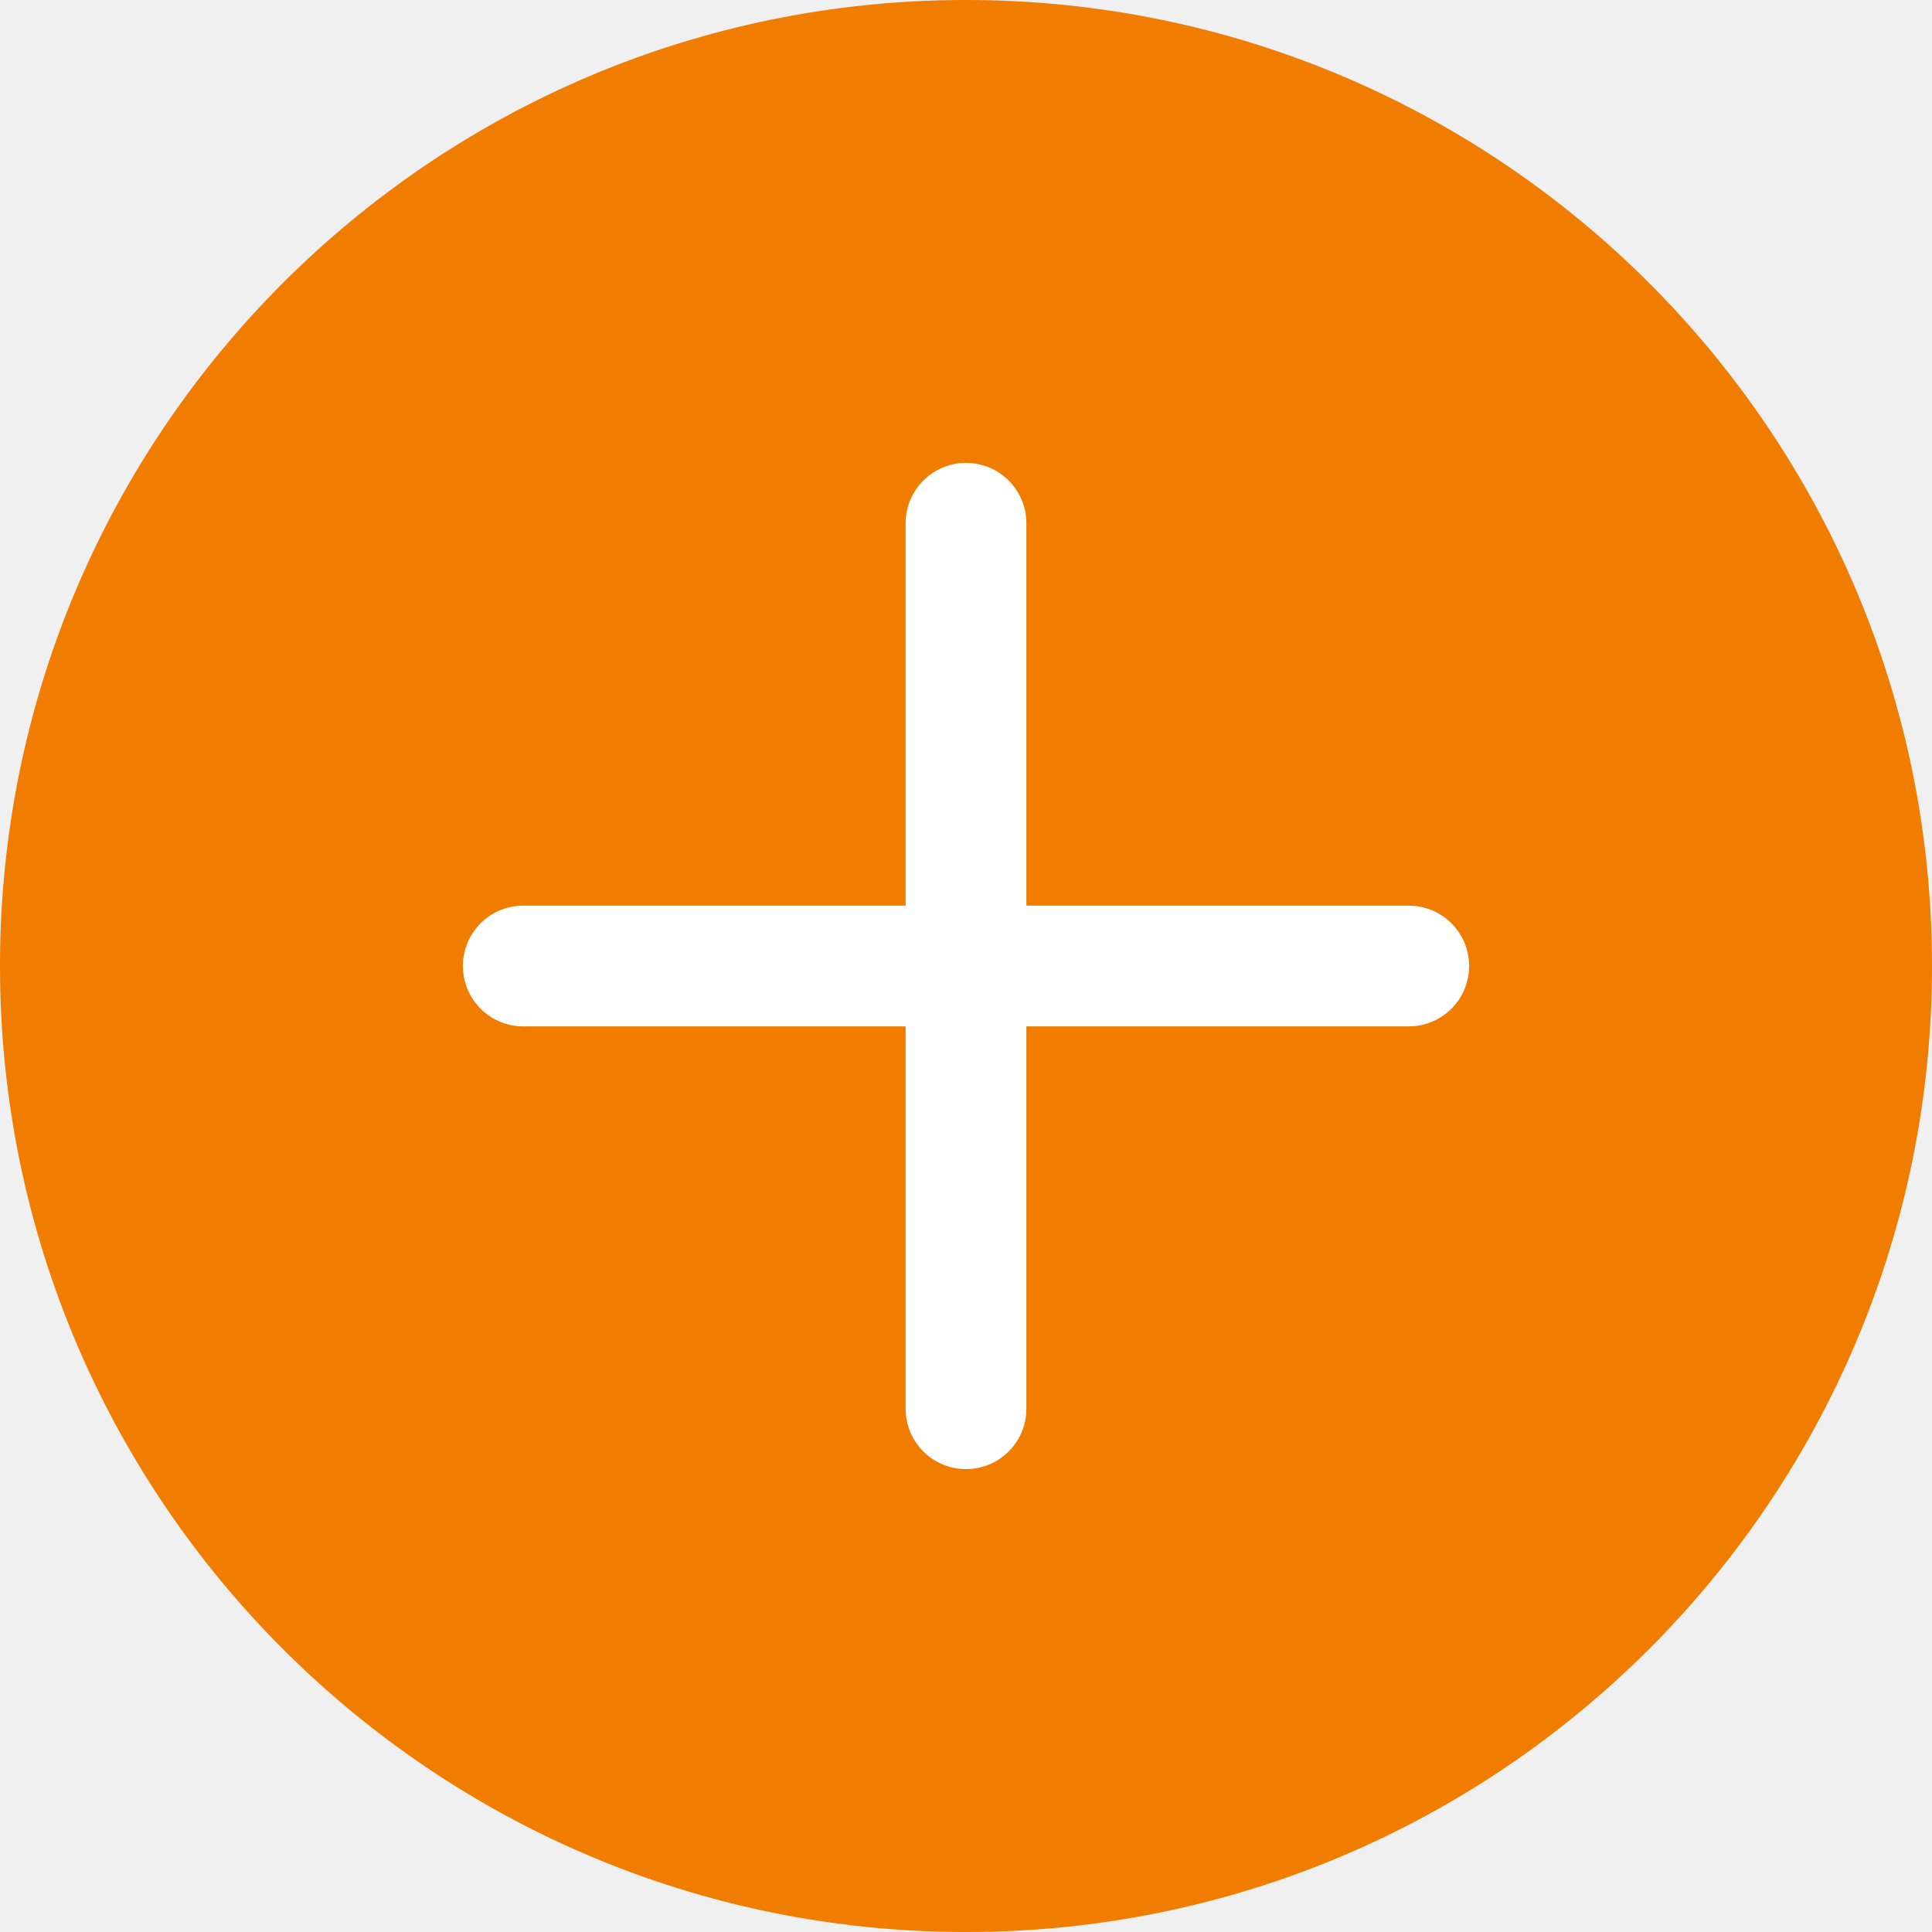
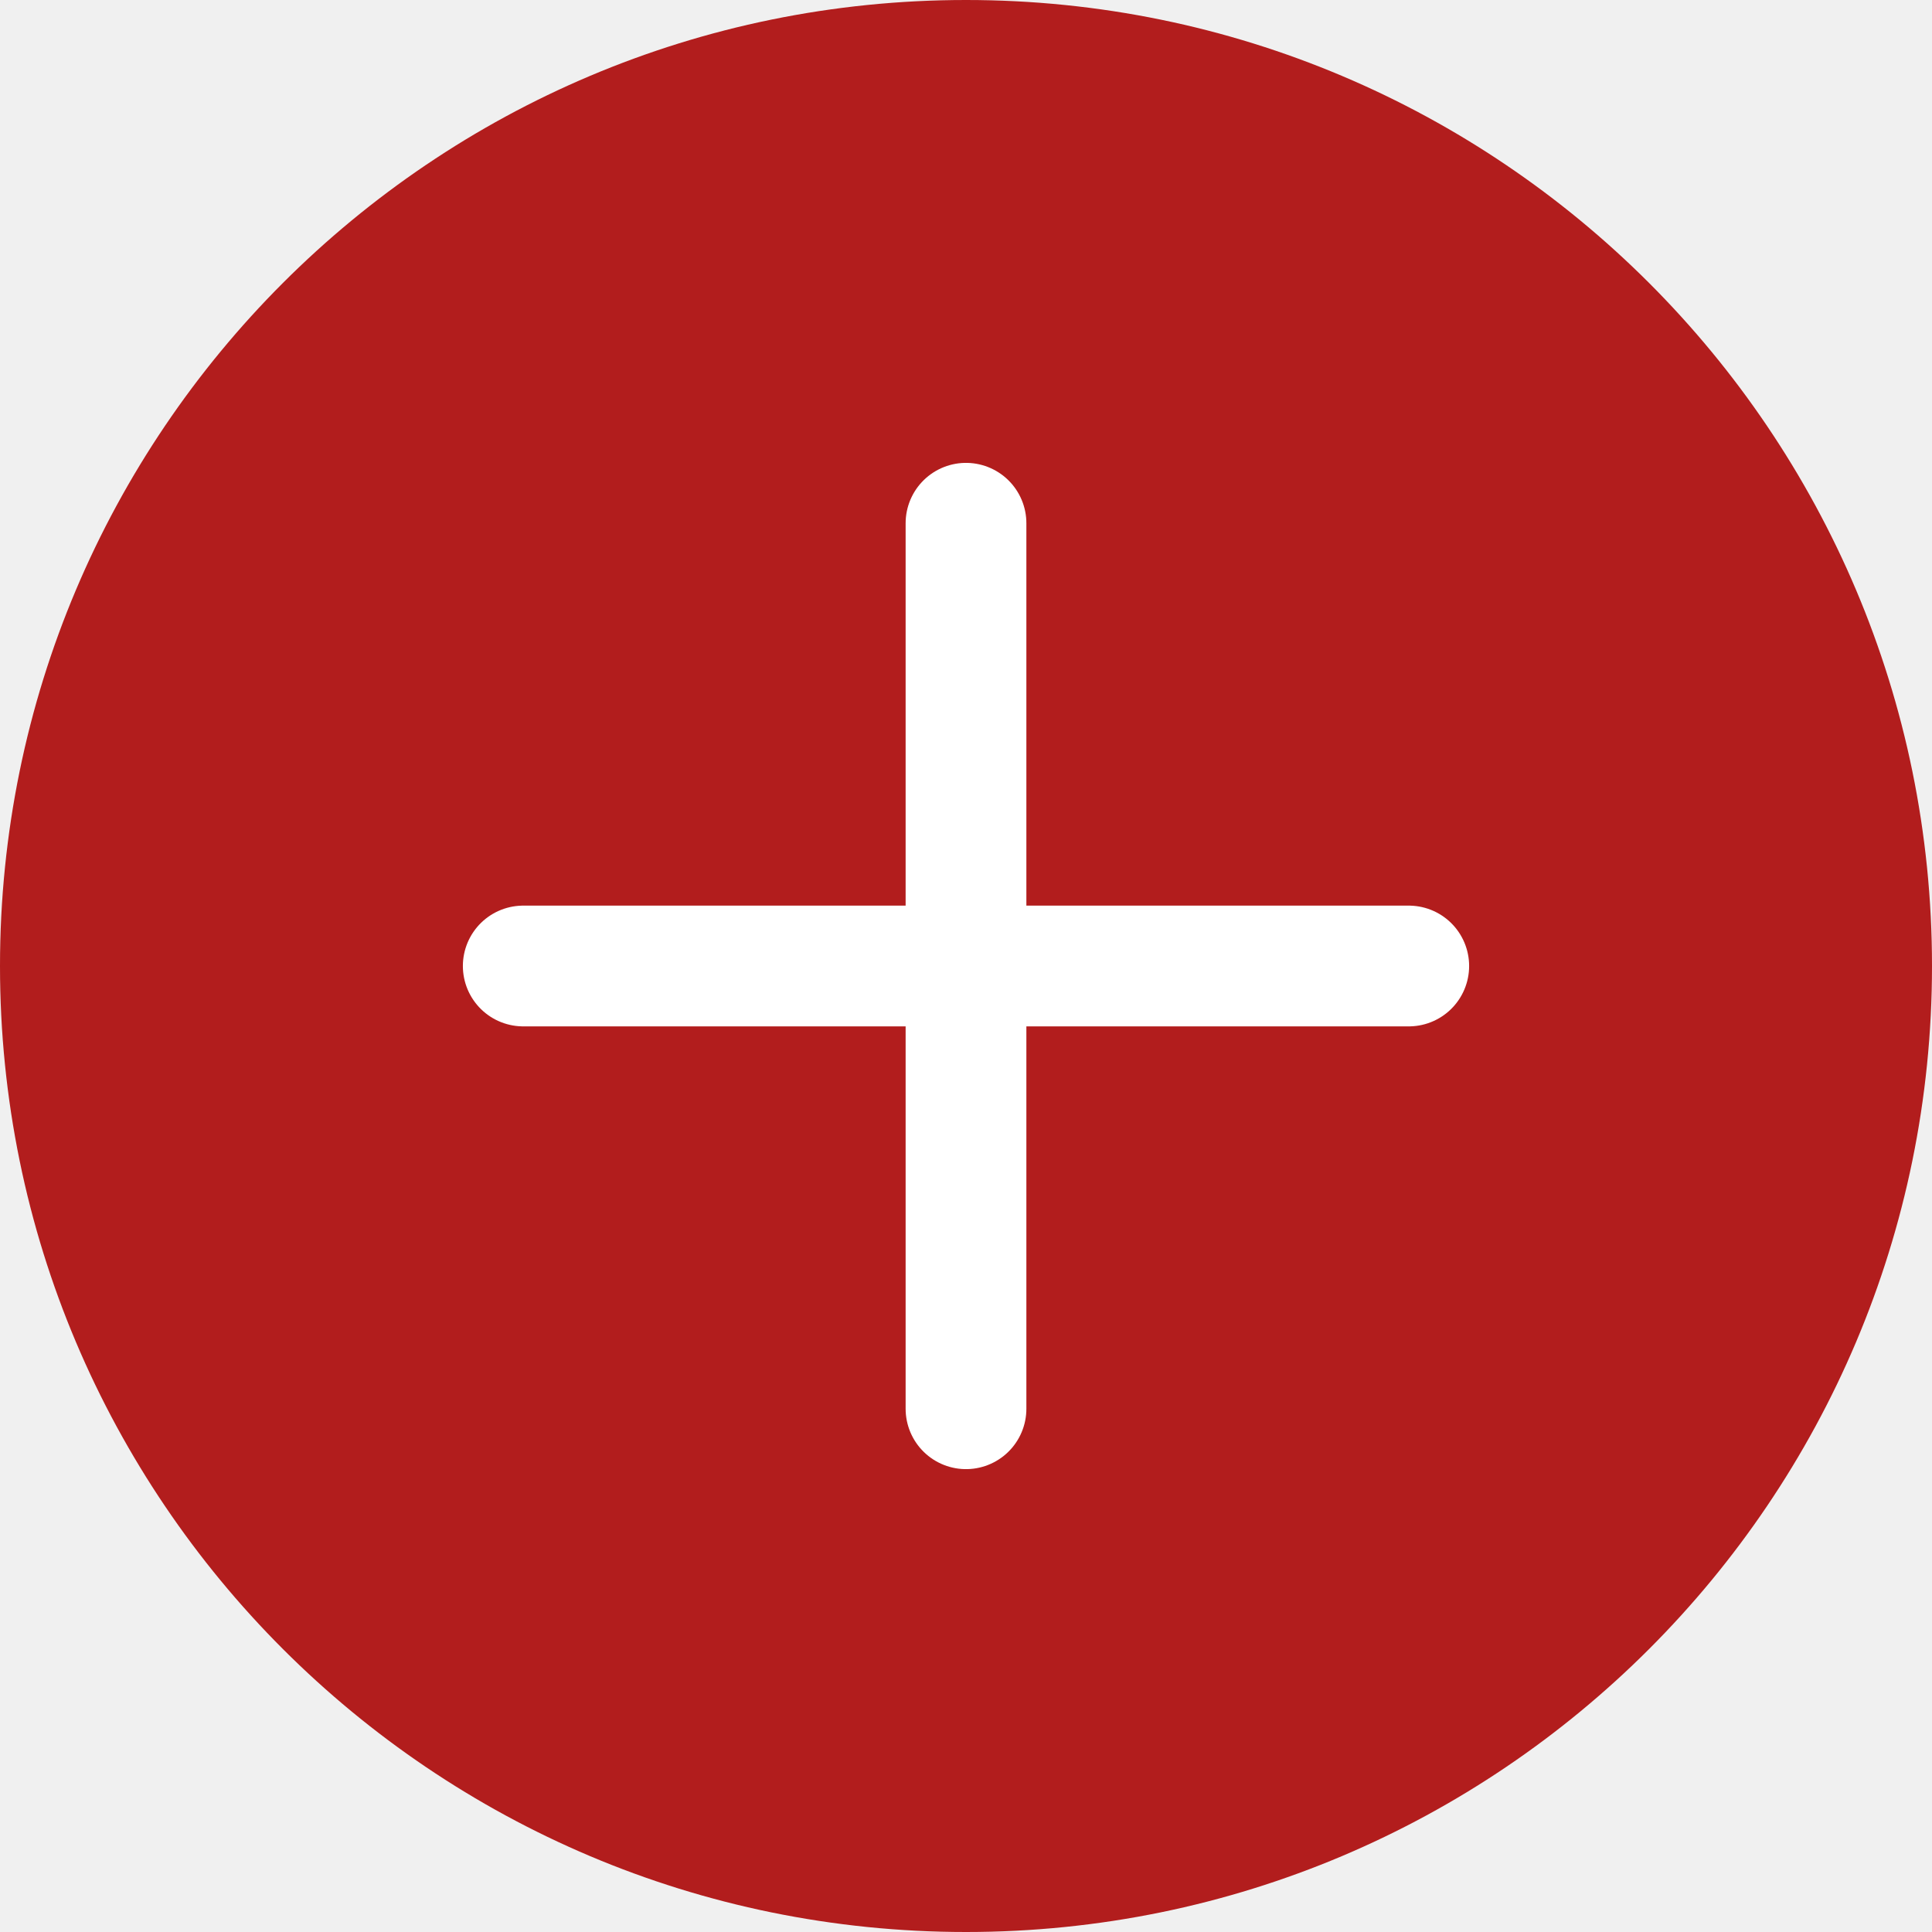
<svg xmlns="http://www.w3.org/2000/svg" width="24" height="24" viewBox="0 0 24 24" fill="none">
-   <circle cx="12" cy="12" r="12" fill="#F07C00" />
+   <circle cx="12" cy="12" r="12" fill="#B21D1D" />
  <path d="M6.5 12H17.5" stroke="white" stroke-width="1.5" stroke-linecap="round" stroke-linejoin="round" />
  <path d="M12 6.5V17.5" stroke="white" stroke-width="1.5" stroke-linecap="round" stroke-linejoin="round" />
</svg>
